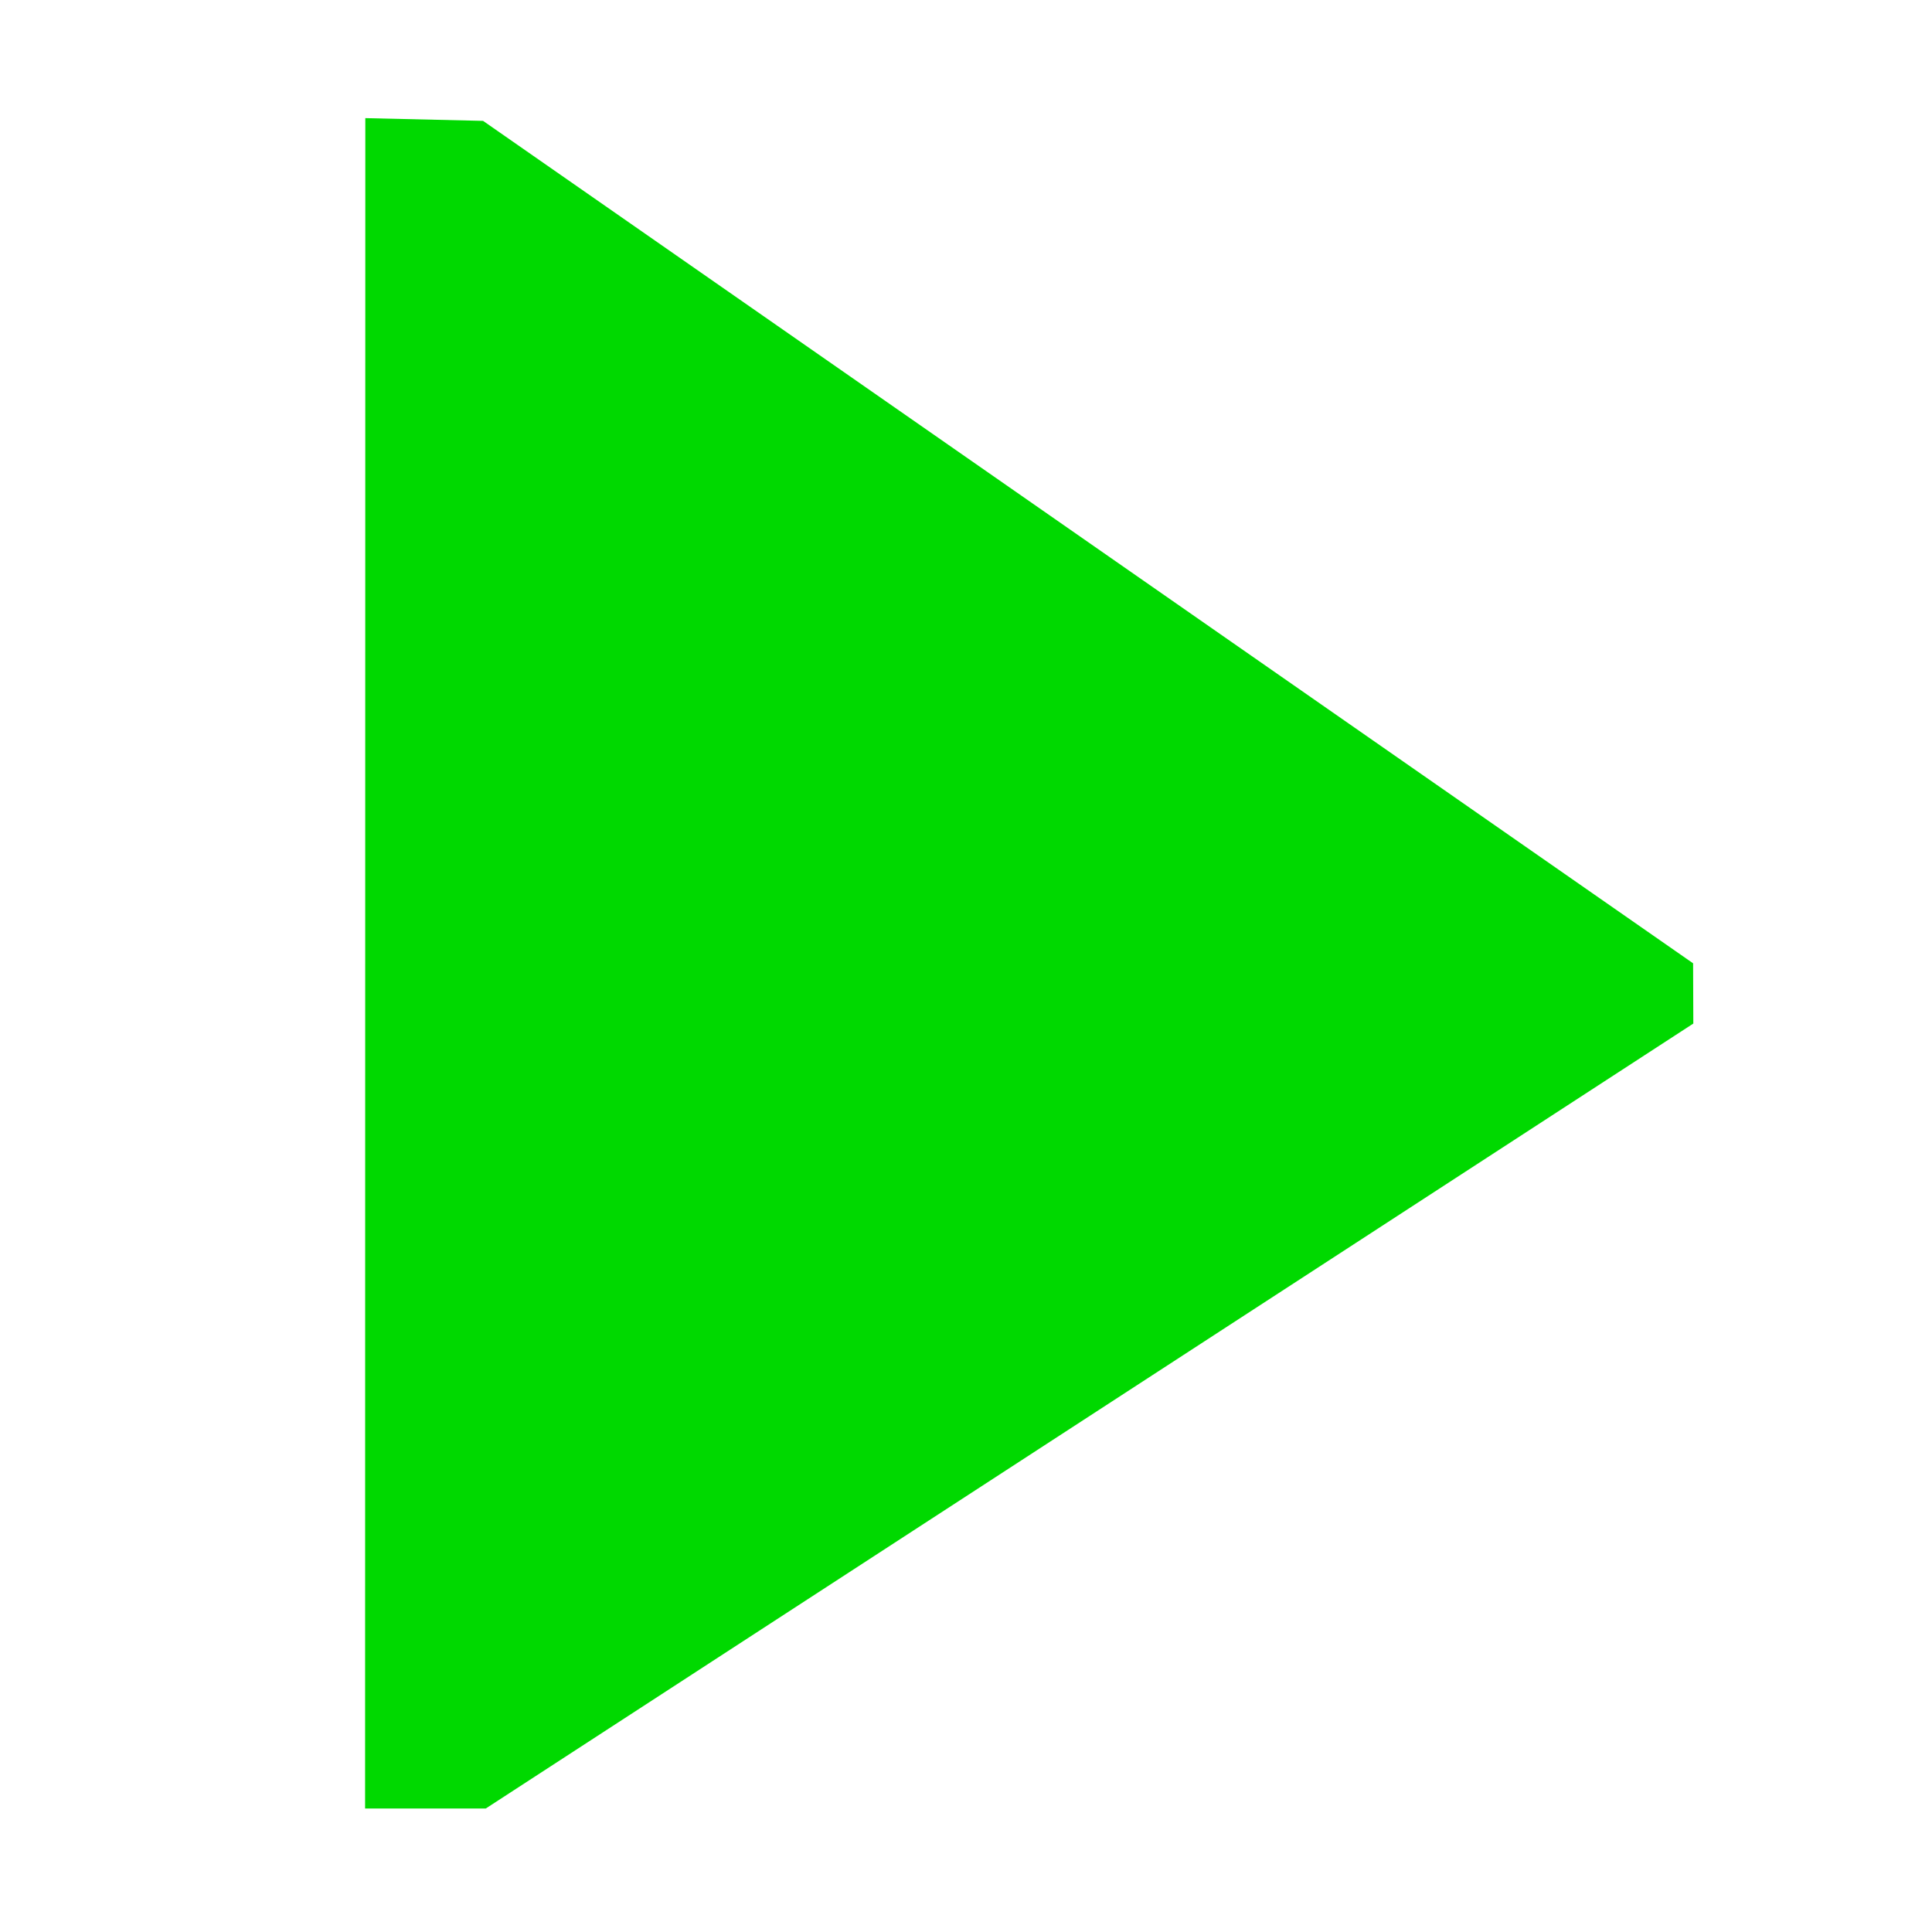
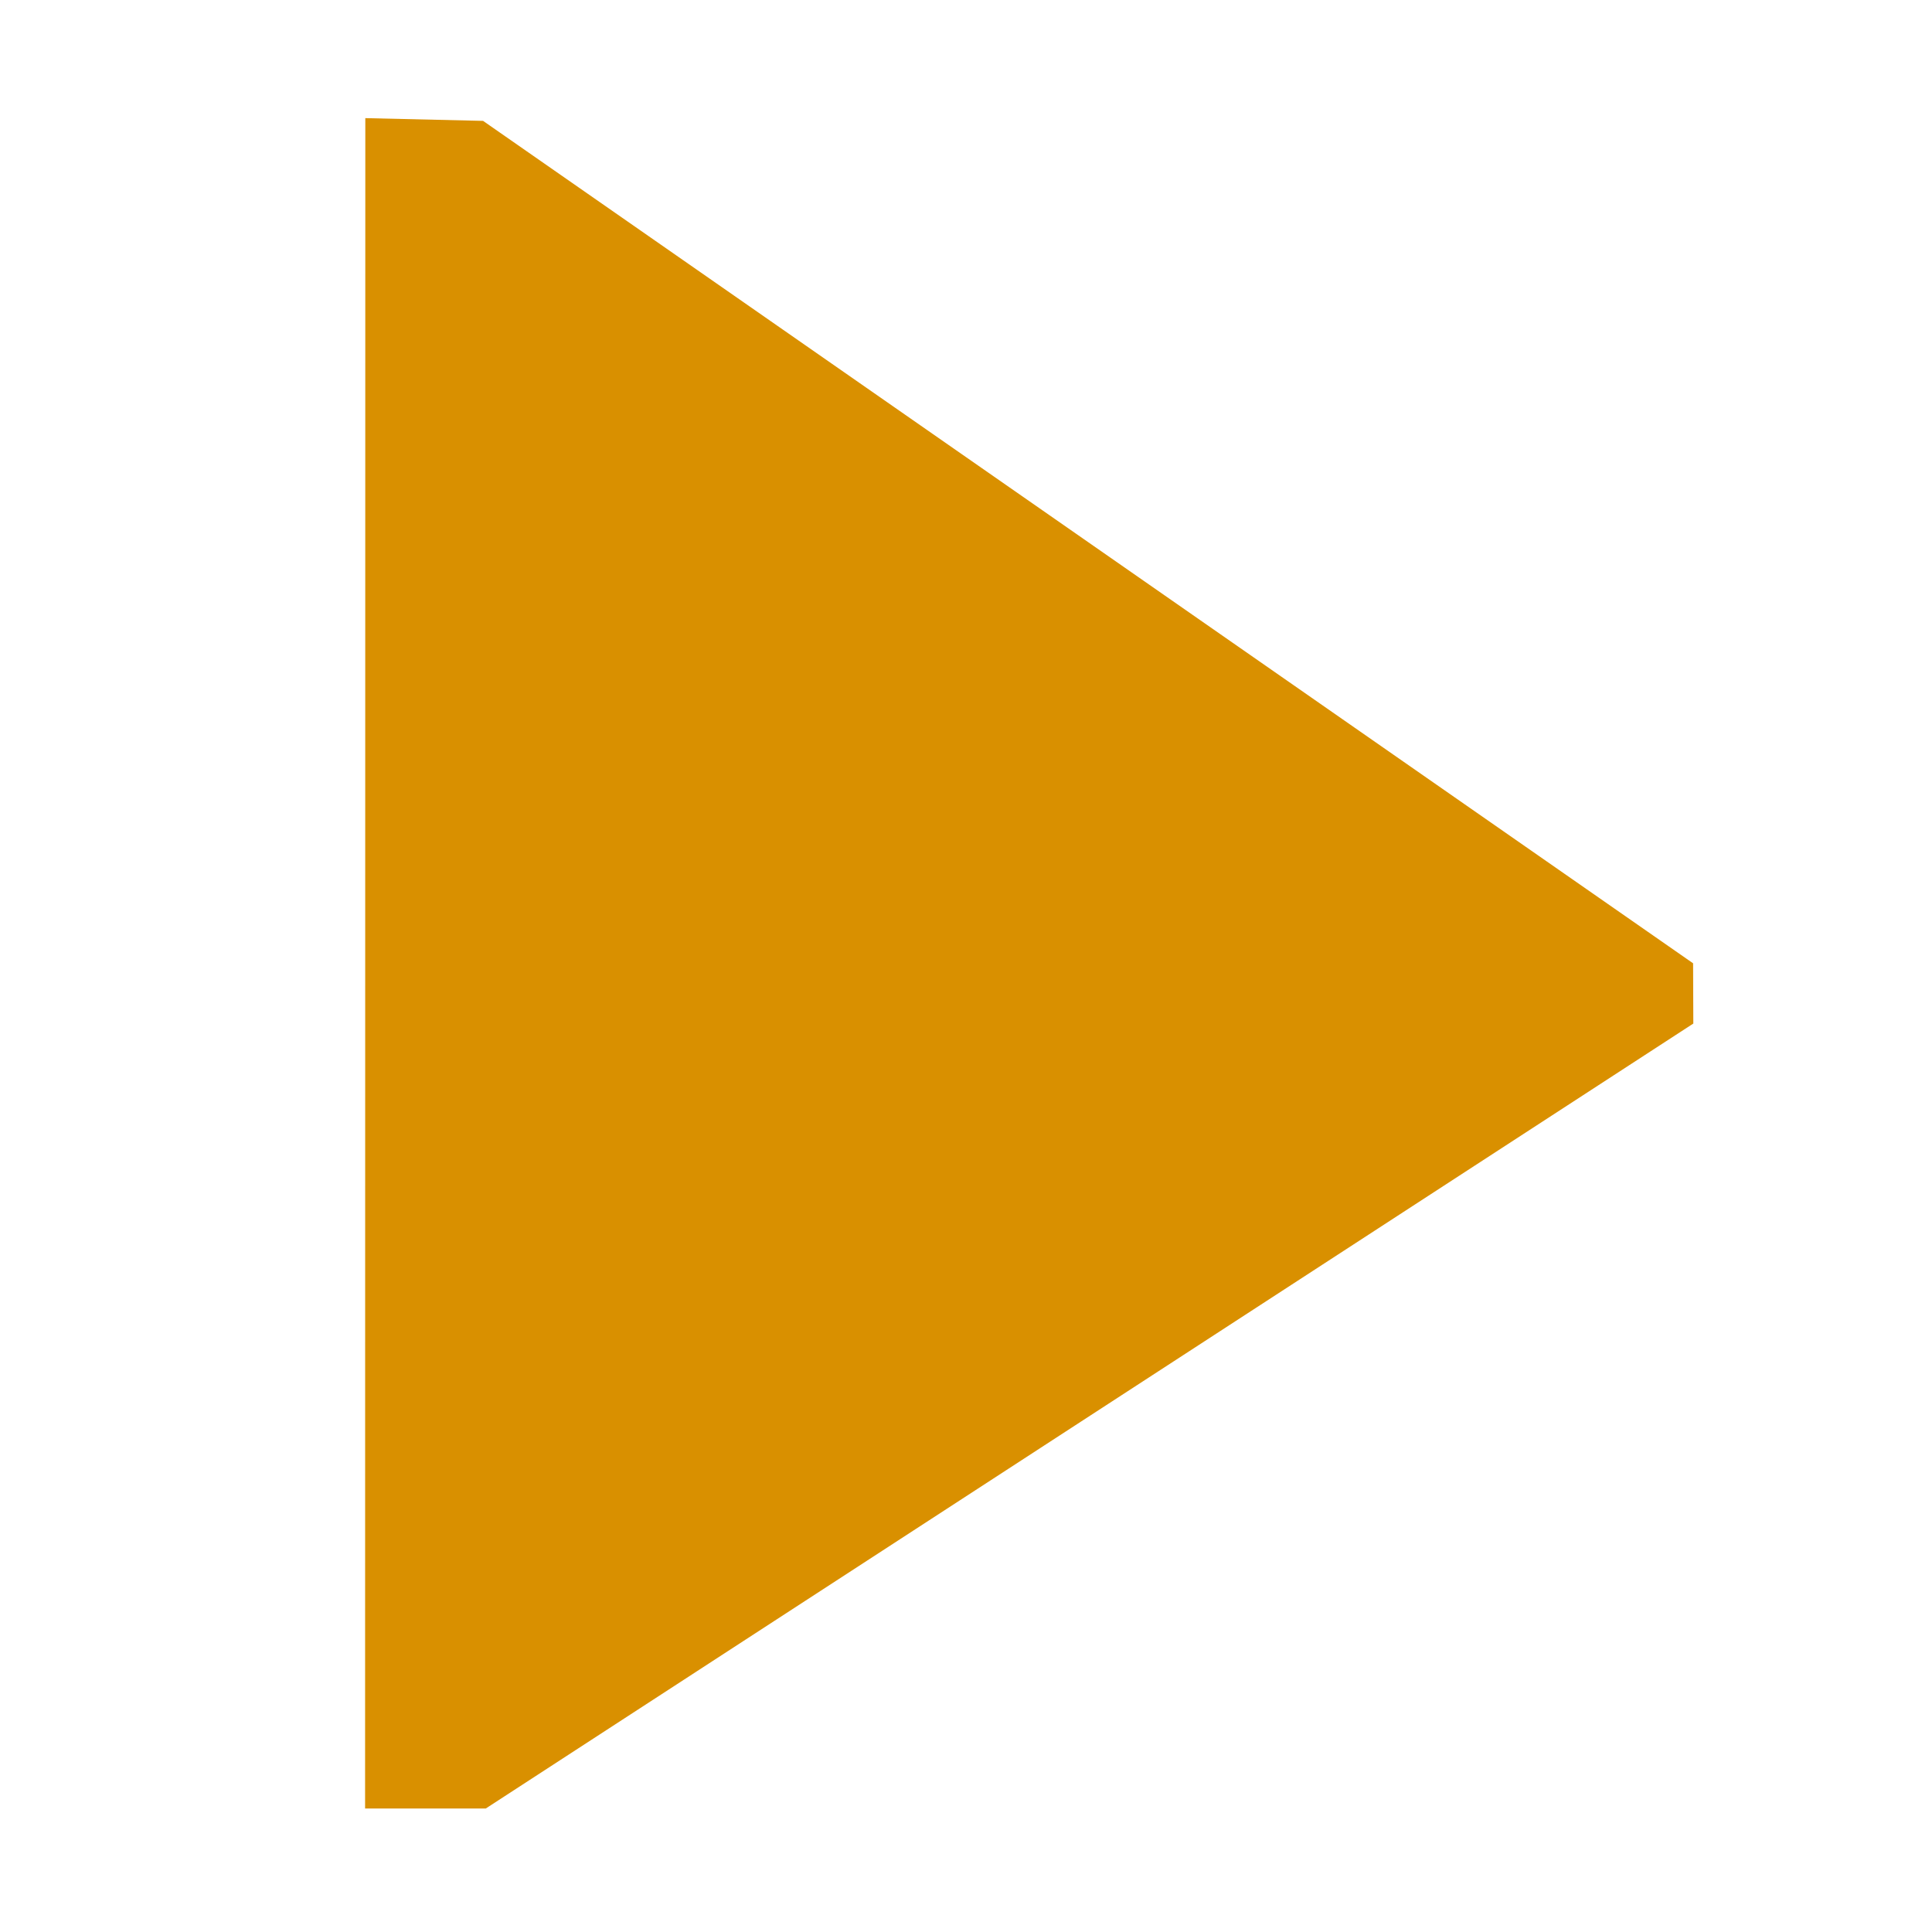
<svg xmlns="http://www.w3.org/2000/svg" width="32" height="32" viewBox="0 0 8.467 8.467" version="1.1" baseProfile="full">
  &gt;
  <g transform="translate(0,-288.5333)">
-     <path fill="#00d900" d="m 7.42,292.755 -5.303,-3.692 -0.516,-0.012 -0.001,7.408 h 0.529 l 5.292,-3.44 z" />
+     <path fill="#d99000" d="m 7.42,292.755 -5.303,-3.692 -0.516,-0.012 -0.001,7.408 h 0.529 l 5.292,-3.44 z" />
  </g>
</svg>
